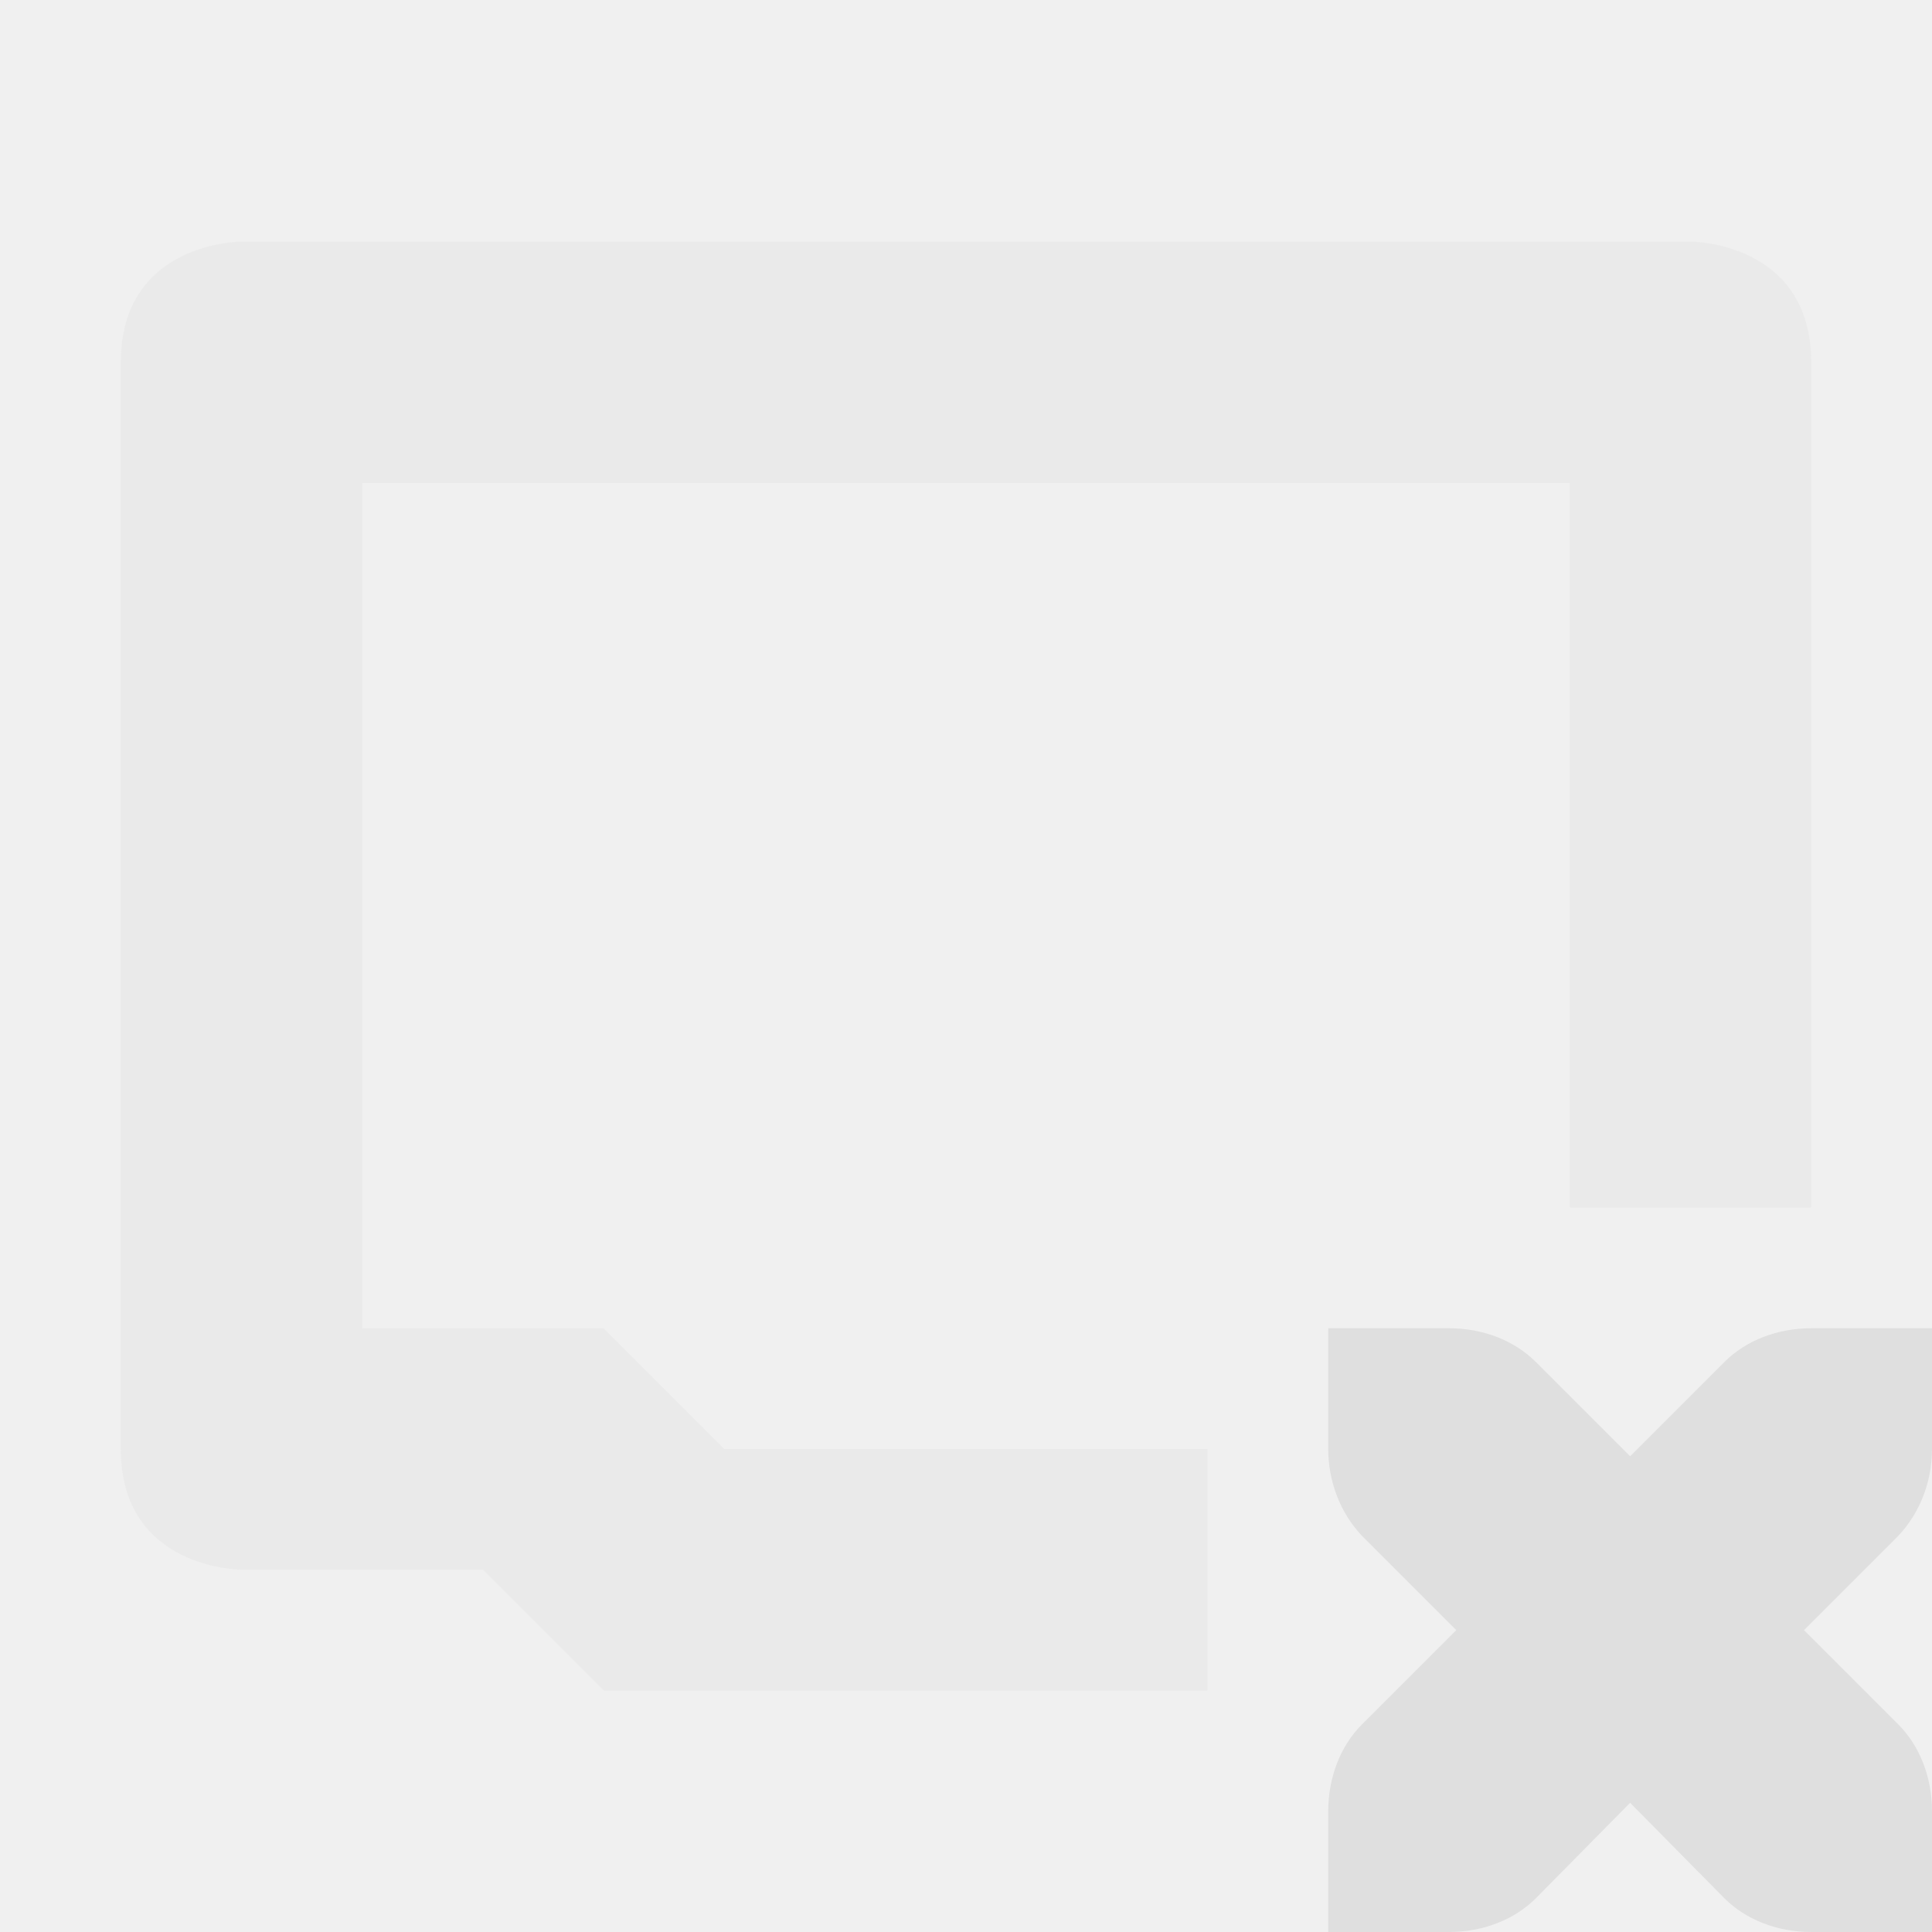
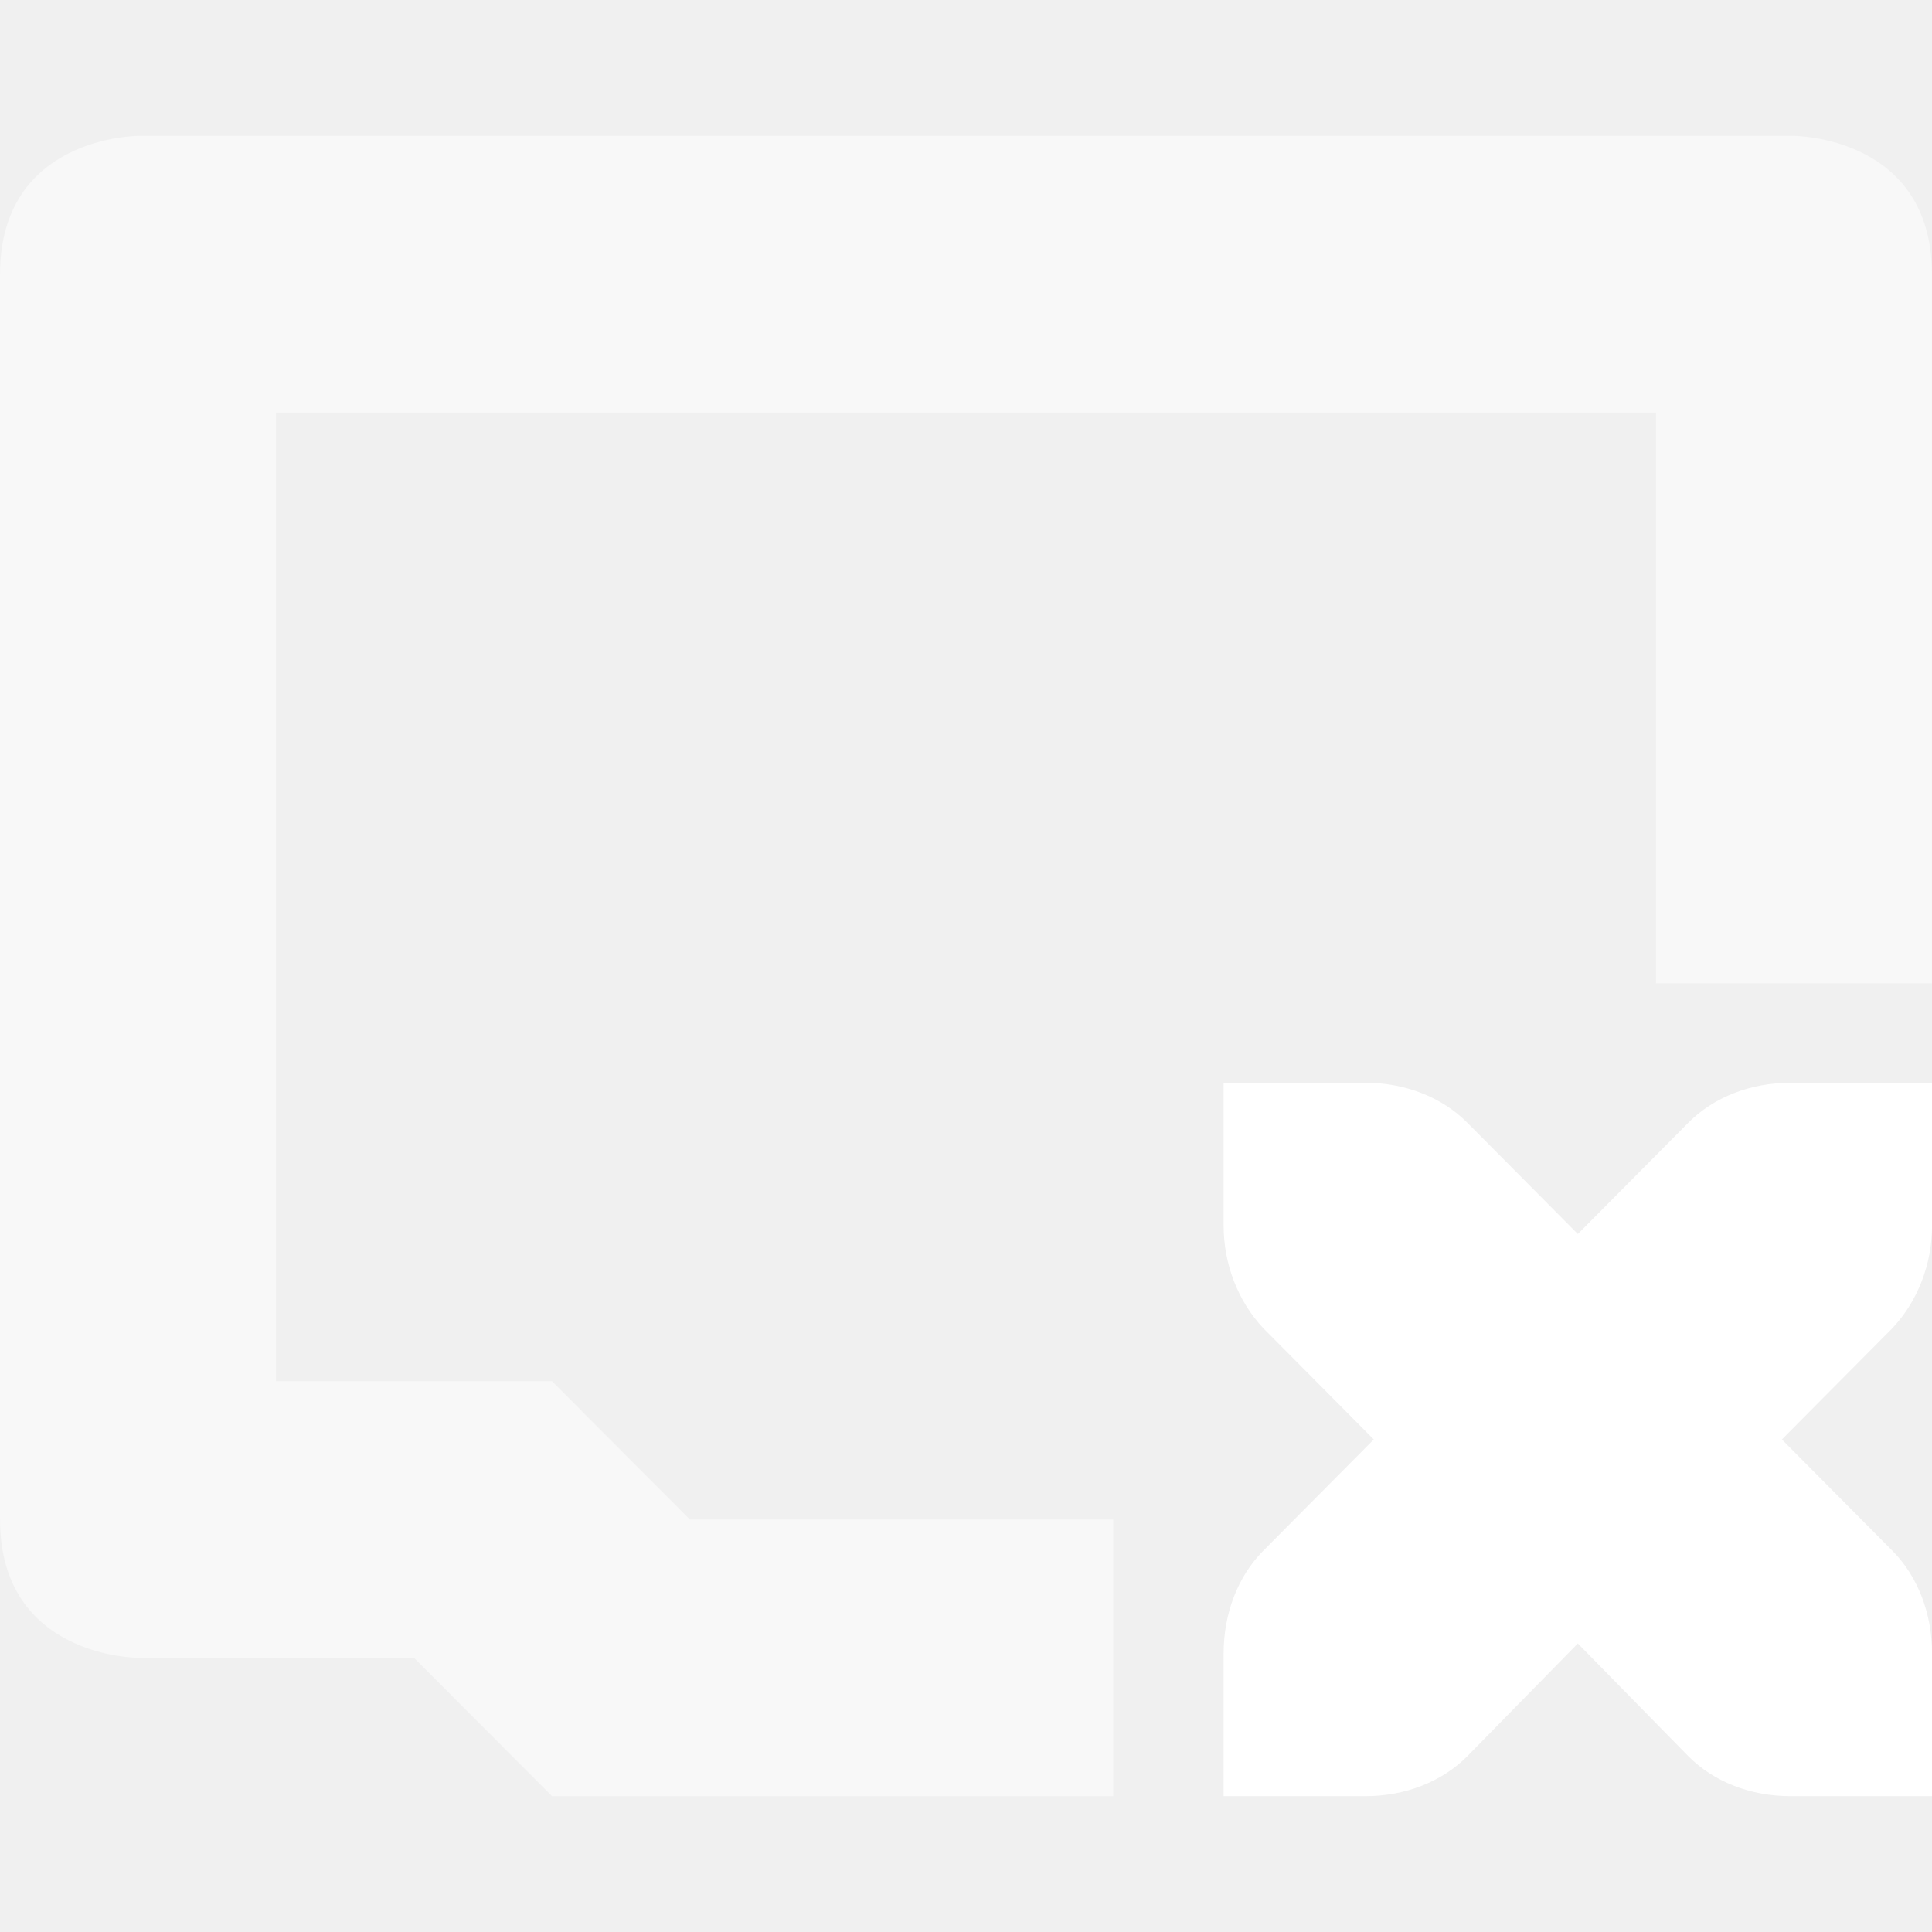
- <svg xmlns="http://www.w3.org/2000/svg" width="16" height="16" version="1.1">
-   <path style="opacity:0.3;fill:#dfdfdf" d="M 2,2 C 2,2 1,2 1,3 V 12 C 1,13 2,13 2,13 H 4 L 5,14 H 10 V 12 H 6 L 5,11 H 3 V 4 H 13 V 10 H 15 V 3 C 15,2 14,2 14,2 Z" />
-   <path style="fill:#dfdfdf" d="M 11,11 V 12 C 11,12.27 11.1,12.53 11.28,12.72 L 12.06,13.5 11.28,14.28 C 11.1,14.46 11,14.72 11,15 V 16 H 12 C 12.28,16 12.54,15.9 12.72,15.72 L 13.5,14.93 14.28,15.72 C 14.46,15.9 14.72,16 15,16 H 16 V 15 C 16,14.72 15.9,14.46 15.72,14.28 L 14.94,13.5 15.72,12.72 C 15.9,12.53 16,12.27 16,12 V 11 H 15 C 14.72,11 14.46,11.1 14.28,11.28 L 13.5,12.06 12.72,11.28 C 12.54,11.1 12.28,11 12,11 Z" />
+ <svg xmlns="http://www.w3.org/2000/svg" width="32" height="32" version="1.1">
+   <g transform="translate(30,27.85)" fill="#fff">
+     <path d="m-27.714-25.6s-2.286 0-2.286 2.292v20.625c0 2.292 2.286 2.292 2.286 2.292h4.571l2.286 2.292h9.295v-4.583h-7.01l-2.286-2.292h-4.571v-16.042h22.857v9.453h4.571v-11.745c0-2.292-2.286-2.292-2.286-2.292z" opacity=".5" stroke-width="2.289" />
+     <path d="m-9.733-9.916v2.363c0 0.638 0.235 1.252 0.657 1.702l1.83 1.843-1.83 1.843c-0.422 0.425-0.657 1.04-0.657 1.702v2.363h2.347c0.657 0 1.267-0.236 1.69-0.662l1.83-1.867 1.83 1.867c0.422 0.425 1.032 0.662 1.69 0.662h2.347v-2.363c0-0.662-0.235-1.276-0.657-1.702l-1.83-1.843 1.83-1.843c0.422-0.449 0.657-1.063 0.657-1.702v-2.363h-2.347c-0.657 0-1.267 0.236-1.69 0.662l-1.83 1.843-1.83-1.843c-0.422-0.425-1.032-0.662-1.69-0.662z" stroke-width="2.355" />
+   </g>
</svg>
